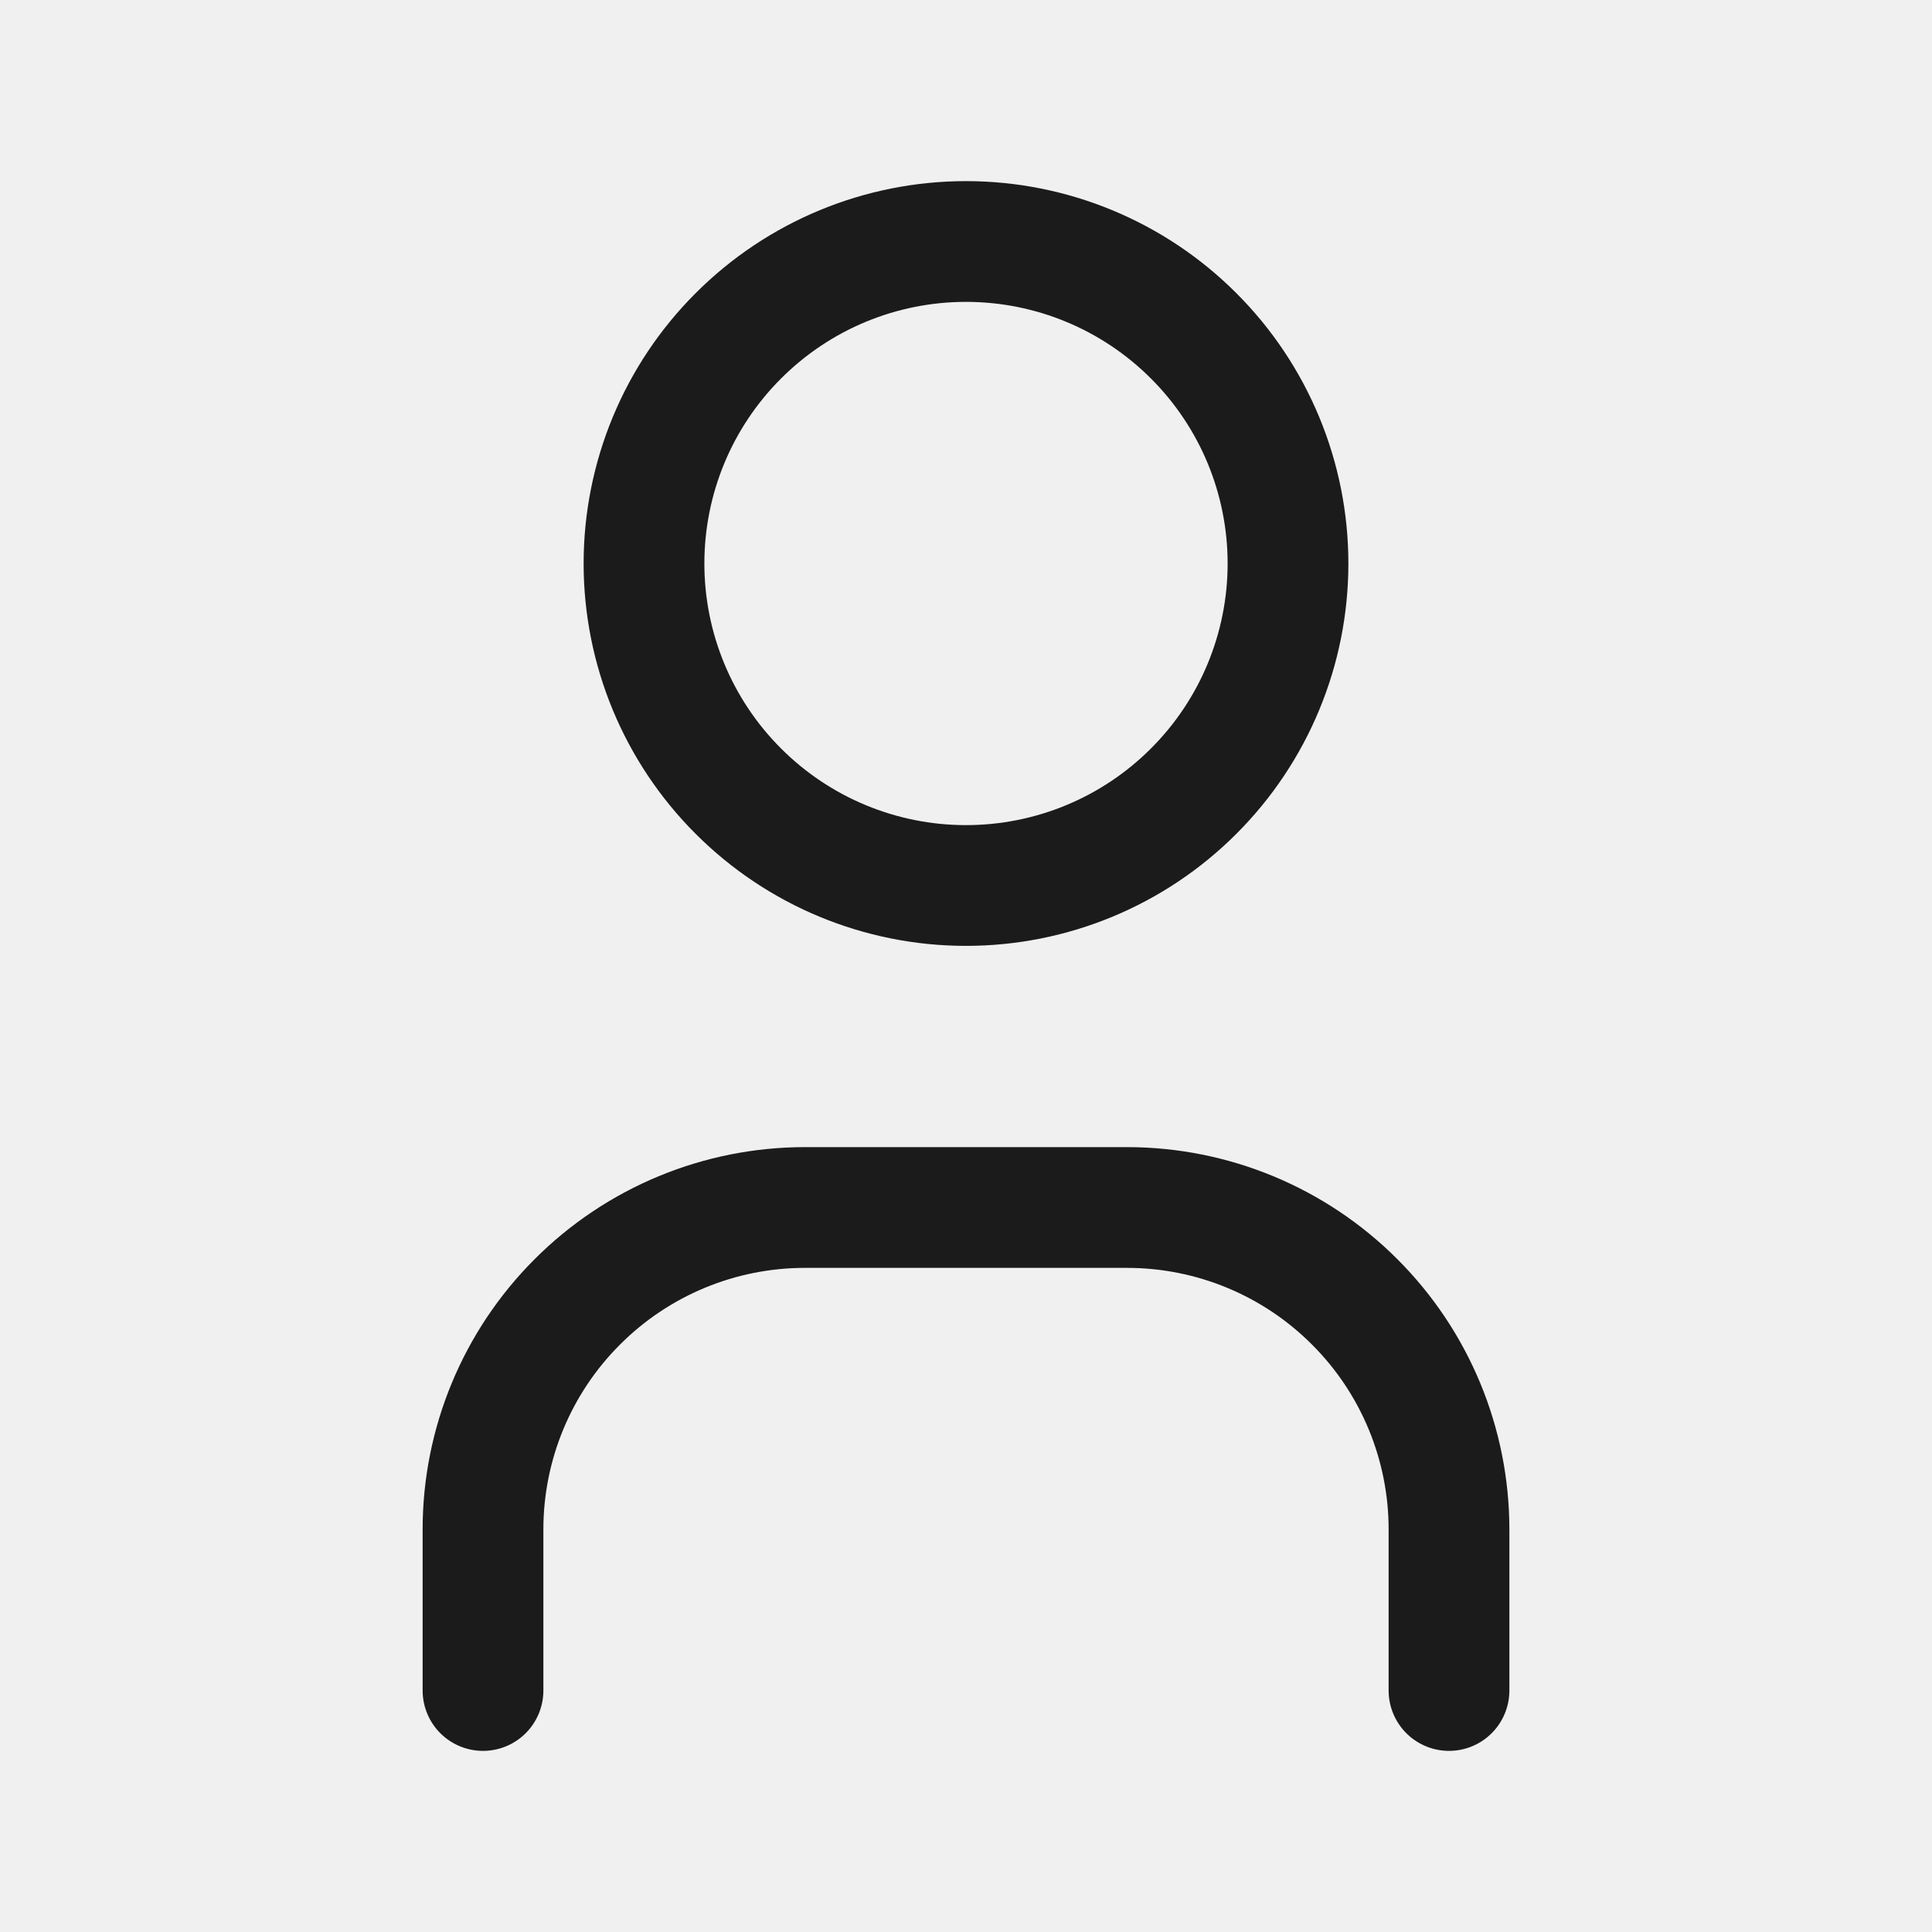
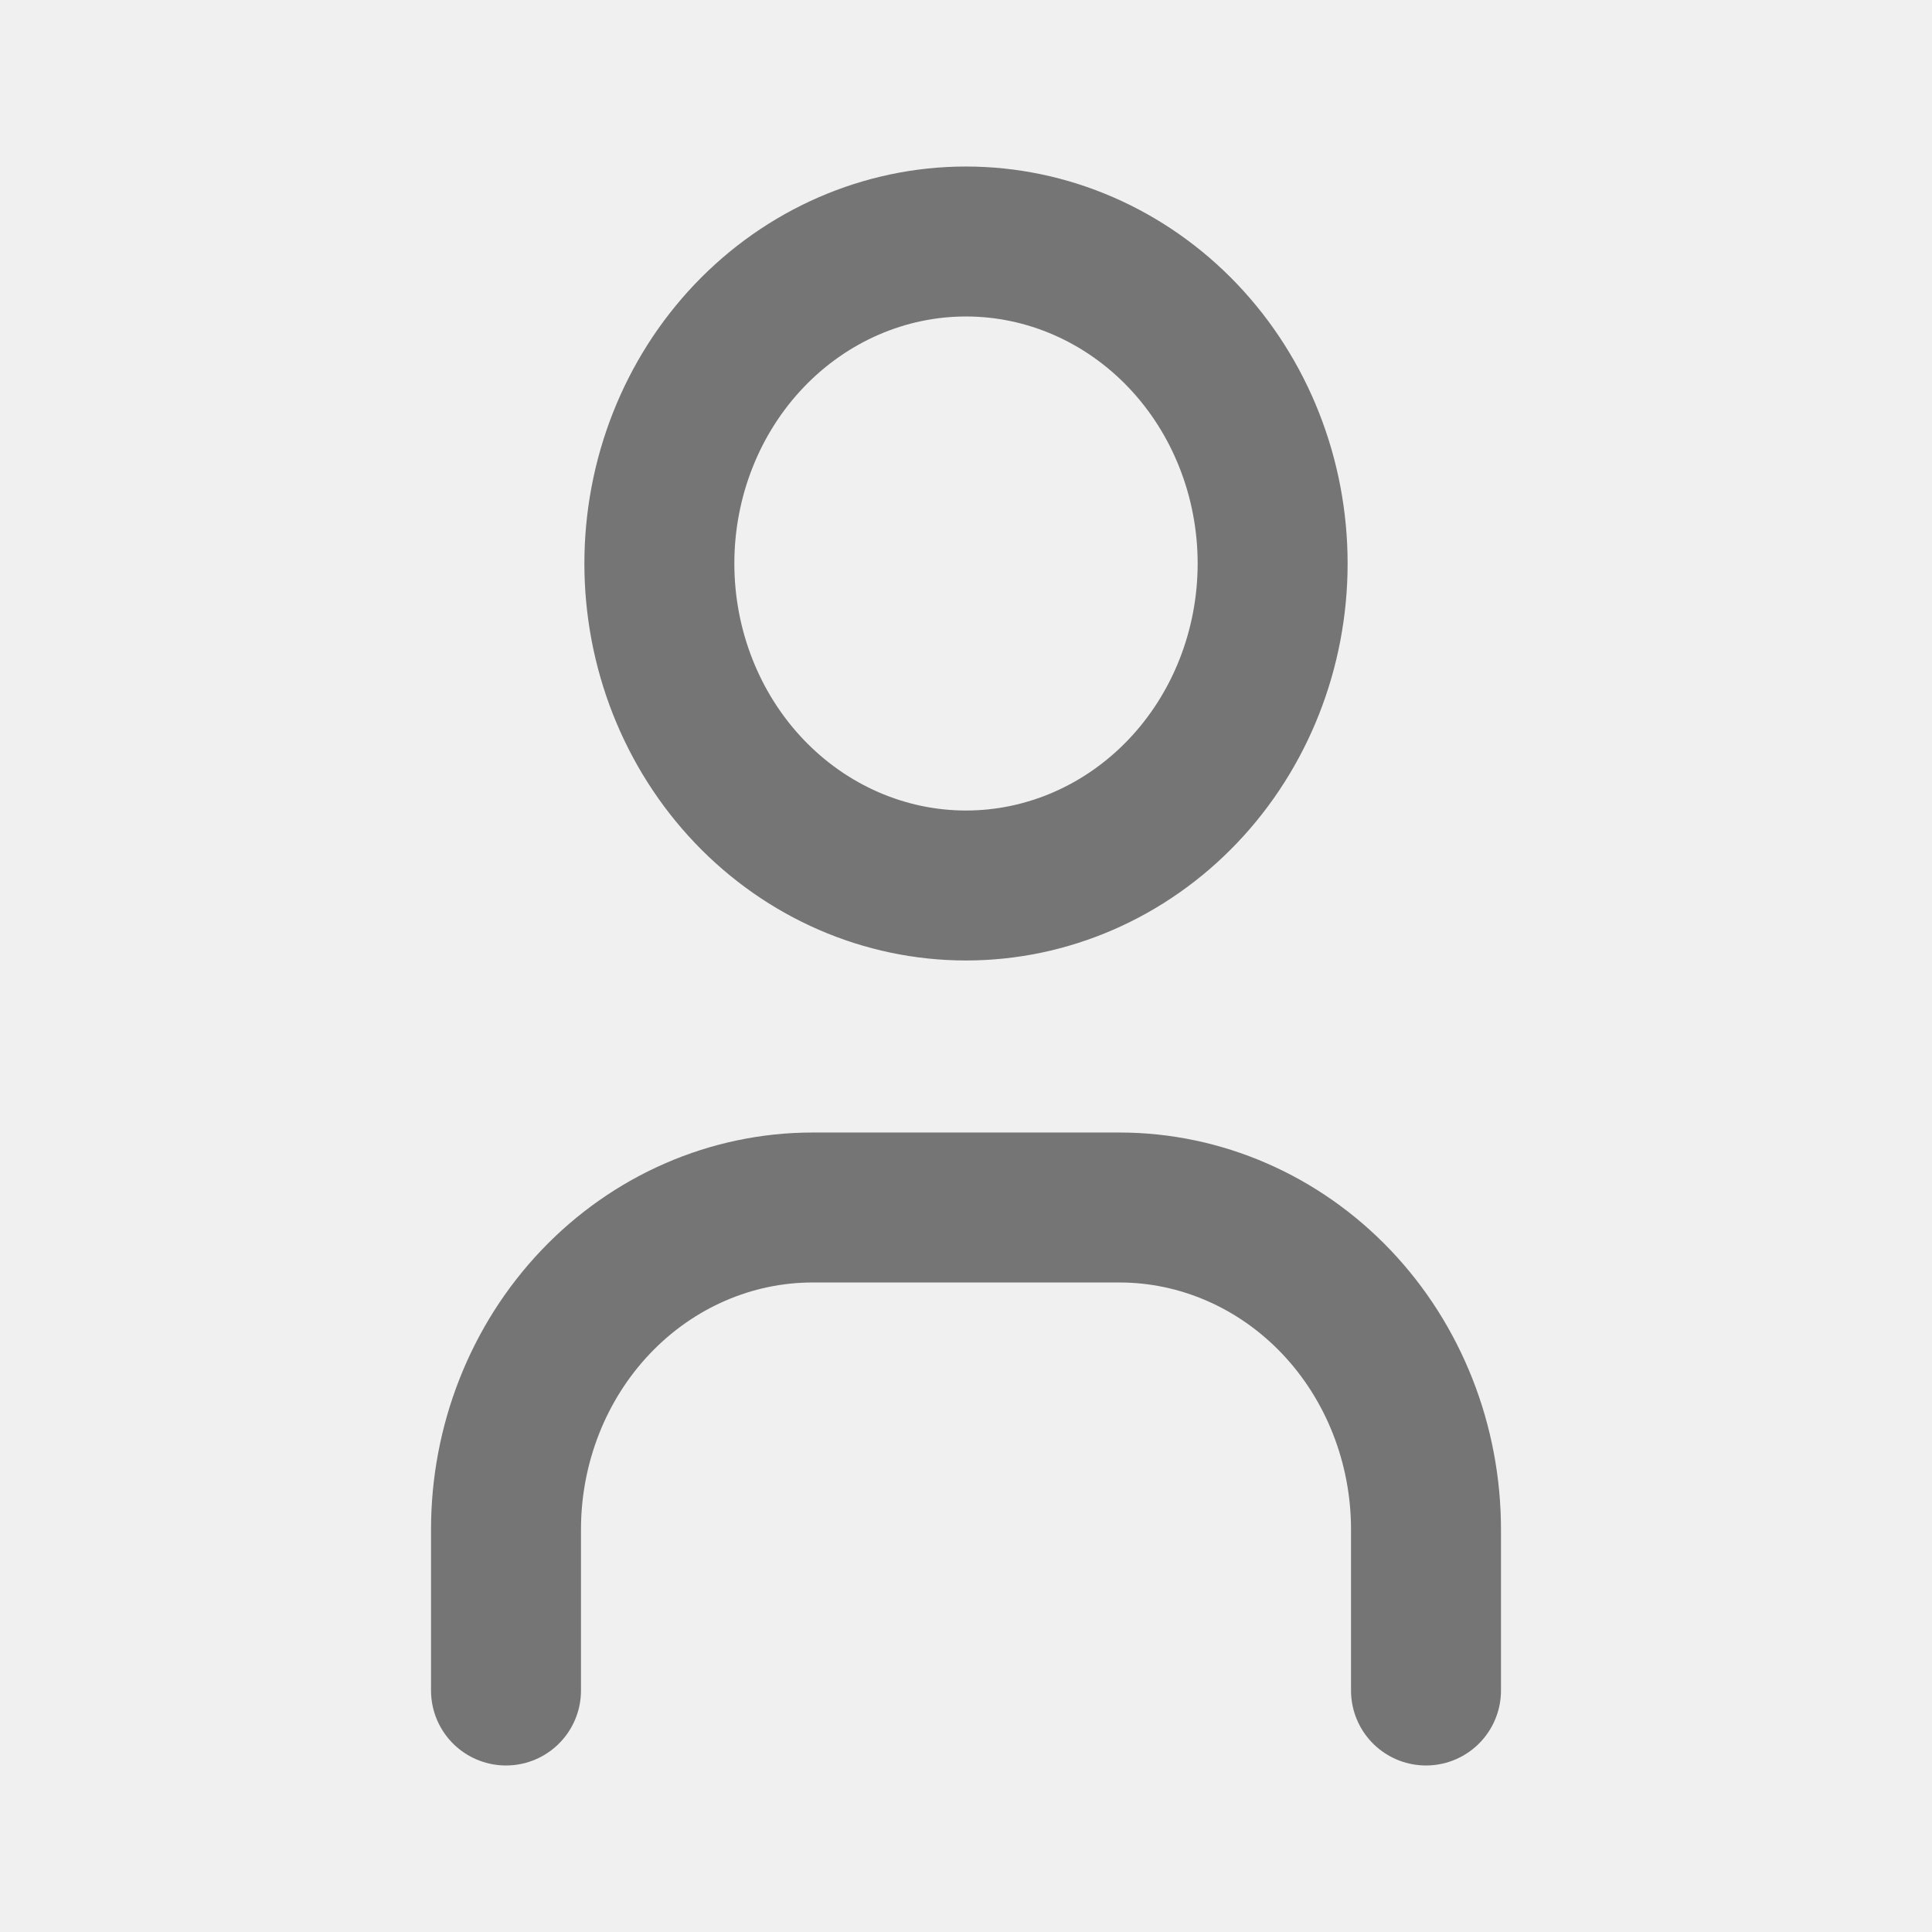
- <svg xmlns="http://www.w3.org/2000/svg" width="24" height="24" viewBox="0 0 24 24" fill="none">
-   <g clip-path="url(#clip0_590_648)">
-     <path d="M8 7C8 8.061 8.421 9.078 9.172 9.828C9.922 10.579 10.939 11 12 11C13.061 11 14.078 10.579 14.828 9.828C15.579 9.078 16 8.061 16 7C16 5.939 15.579 4.922 14.828 4.172C14.078 3.421 13.061 3 12 3C10.939 3 9.922 3.421 9.172 4.172C8.421 4.922 8 5.939 8 7Z" stroke="#1B1B1B" stroke-width="1.5" stroke-linecap="round" stroke-linejoin="round" />
-     <path d="M6 21V19C6 17.939 6.421 16.922 7.172 16.172C7.922 15.421 8.939 15 10 15H14C15.061 15 16.078 15.421 16.828 16.172C17.579 16.922 18 17.939 18 19V21" stroke="#1B1B1B" stroke-width="1.5" stroke-linecap="round" stroke-linejoin="round" />
+ <svg xmlns="http://www.w3.org/2000/svg" width="21" height="21" viewBox="0 0 21 21" fill="none">
+   <g clip-path="url(#clip0_2057_4662)">
+     <path d="M7.167 6.125C7.167 7.053 7.518 7.944 8.143 8.6C8.768 9.256 9.616 9.625 10.5 9.625C11.384 9.625 12.232 9.256 12.857 8.6C13.482 7.944 13.833 7.053 13.833 6.125C13.833 5.197 13.482 4.306 12.857 3.65C12.232 2.994 11.384 2.625 10.5 2.625C9.616 2.625 8.768 2.994 8.143 3.65C7.518 4.306 7.167 5.197 7.167 6.125Z" stroke="#757575" stroke-width="1.63" stroke-linecap="round" stroke-linejoin="round" />
+     <path d="M5.5 18.375V16.625C5.5 15.697 5.851 14.806 6.476 14.15C7.101 13.494 7.949 13.125 8.833 13.125H12.167C13.051 13.125 13.899 13.494 14.524 14.15C15.149 14.806 15.5 15.697 15.5 16.625V18.375" stroke="#757575" stroke-width="1.63" stroke-linecap="round" stroke-linejoin="round" />
  </g>
  <defs>
-     <clipPath id="clip0_590_648">
-       <rect width="24" height="24" fill="white" />
+     <clipPath id="clip0_2057_4662">
+       <rect width="20" height="21" fill="white" transform="translate(0.5)" />
    </clipPath>
  </defs>
</svg>
